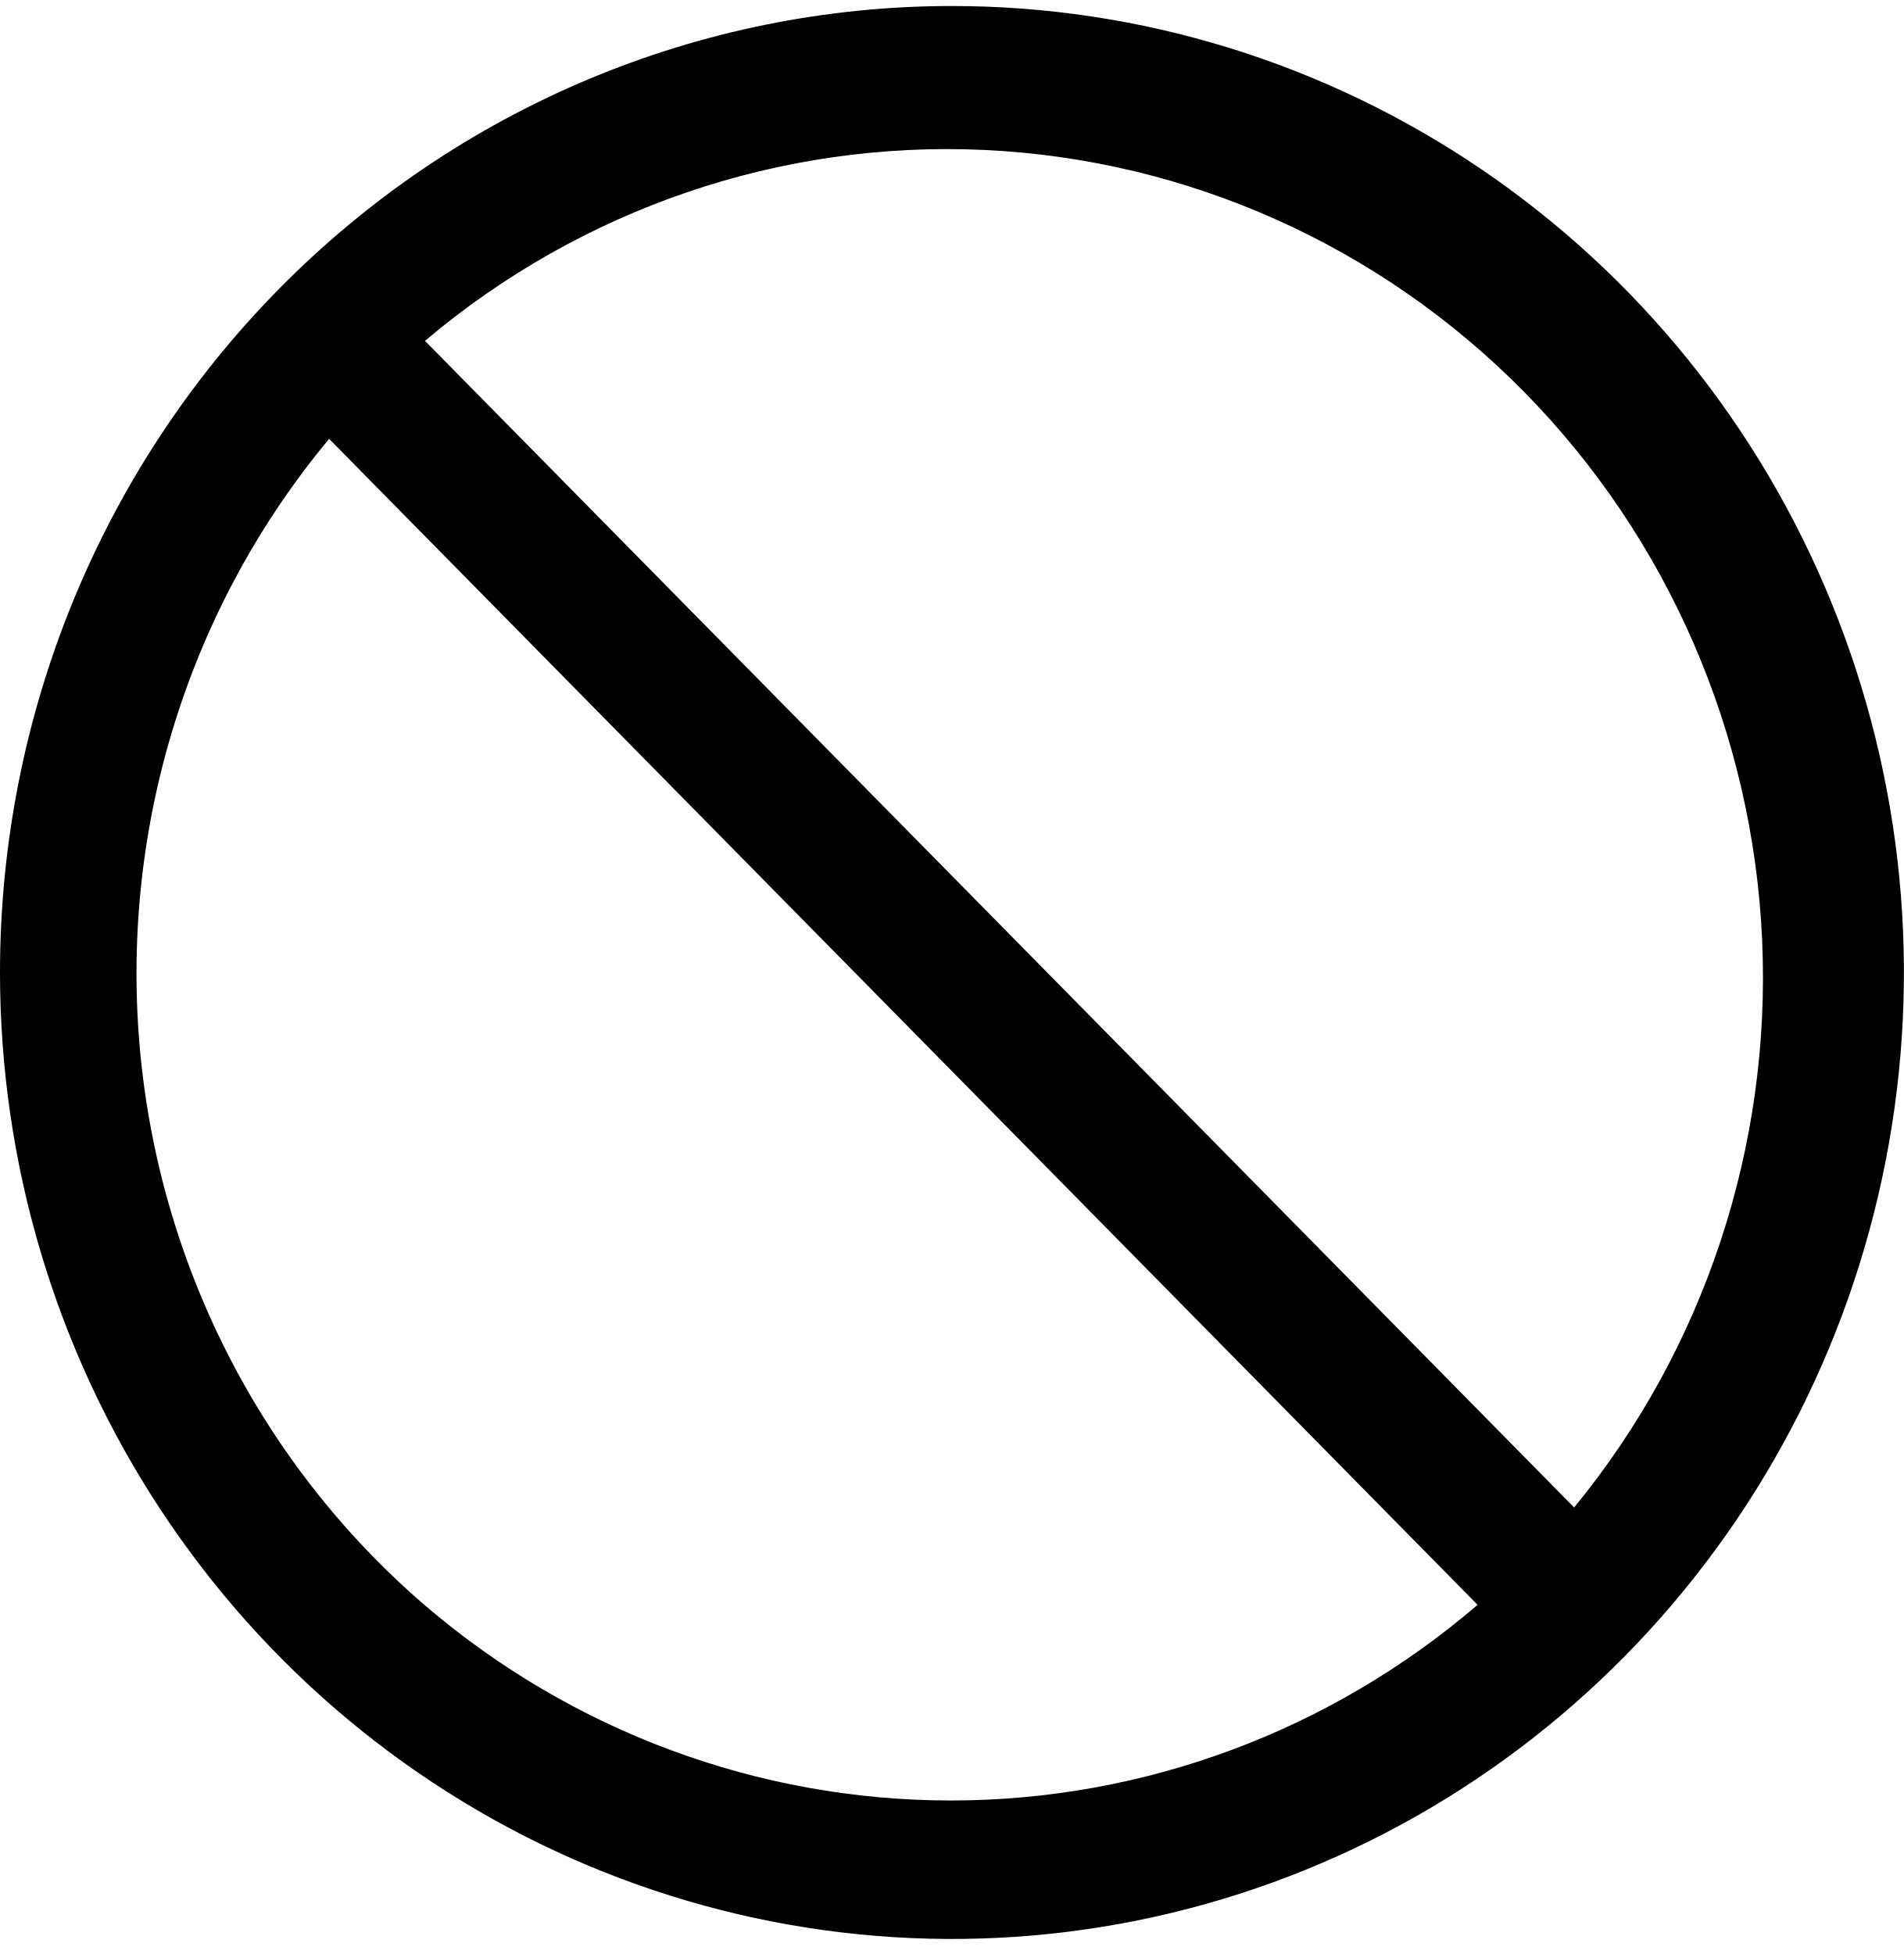
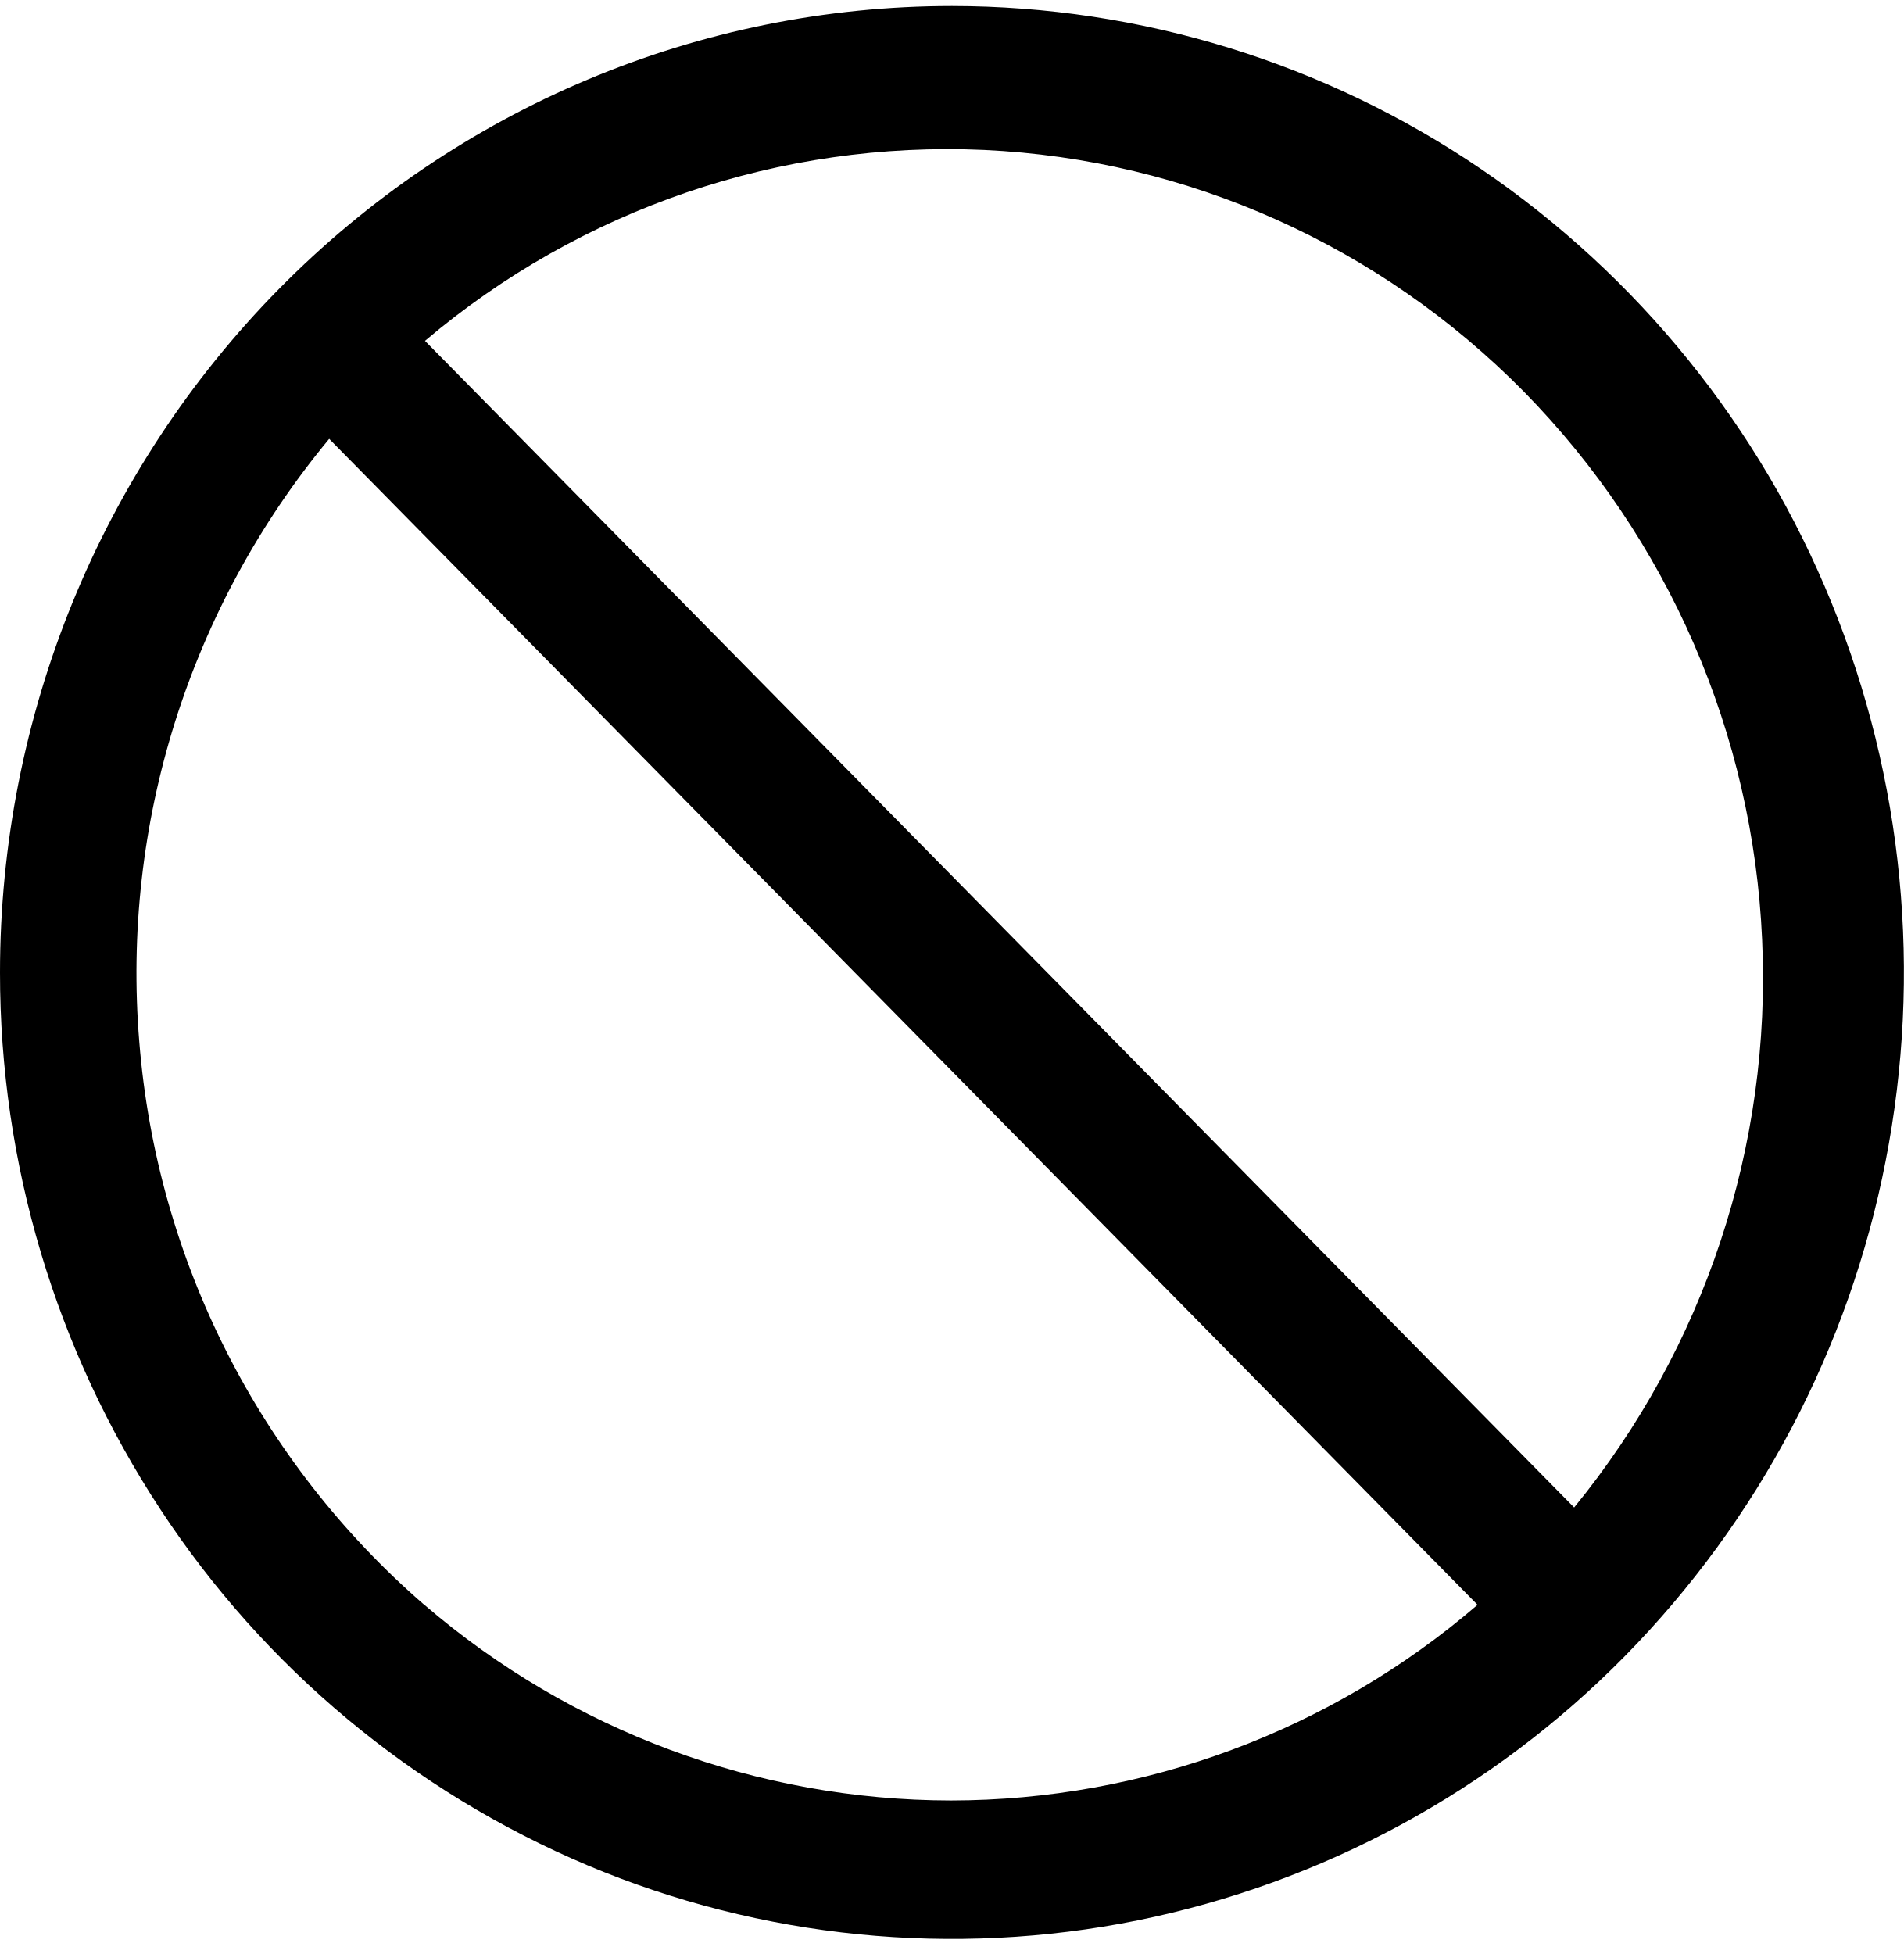
- <svg xmlns="http://www.w3.org/2000/svg" width="38" height="39" viewBox="0 0 38 39" fill="none">
-   <path d="M0 19.41C0 23.225 1.114 26.955 3.202 30.127C5.29 33.299 8.257 35.772 11.729 37.231C15.201 38.691 19.021 39.074 22.707 38.329C26.392 37.585 29.778 35.748 32.435 33.05C35.092 30.352 36.902 26.915 37.635 23.173C38.368 19.431 37.992 15.553 36.554 12.028C35.116 8.503 32.68 5.49 29.556 3.371C26.431 1.251 22.758 0.12 19 0.12C13.961 0.12 9.128 2.152 5.565 5.77C2.002 9.387 0 14.294 0 19.41ZM31.418 30.088L8.482 6.803C11.604 4.164 15.585 2.805 19.643 2.993C23.702 3.181 27.544 4.903 30.417 7.819C33.289 10.735 34.984 14.636 35.17 18.757C35.355 22.877 34.017 26.918 31.418 30.088ZM8.469 32.031C5.182 29.198 3.136 25.156 2.78 20.794C2.424 16.431 3.786 12.103 6.569 8.759L29.491 32.031C26.551 34.553 22.828 35.936 18.98 35.936C15.132 35.936 11.408 34.553 8.469 32.031Z" fill="black" />
+ <svg xmlns="http://www.w3.org/2000/svg" width="38" height="39" fill="none">
+   <path d="M0 19.41a19.5 19.5 0 0 0 3.202 10.717 19.065 19.065 0 0 0 8.527 7.104 18.735 18.735 0 0 0 10.978 1.098 18.914 18.914 0 0 0 9.728-5.279 19.383 19.383 0 0 0 5.2-9.877c.733-3.742.357-7.62-1.081-11.145a19.23 19.23 0 0 0-6.998-8.657A18.797 18.797 0 0 0 19 .12c-5.04 0-9.872 2.032-13.435 5.65C2.002 9.387 0 14.294 0 19.41Zm31.418 10.678L8.482 6.803a16.13 16.13 0 0 1 11.162-3.81c4.058.188 7.9 1.91 10.773 4.826a16.653 16.653 0 0 1 4.753 10.938 16.697 16.697 0 0 1-3.752 11.331Zm-22.95 1.943A16.618 16.618 0 0 1 2.78 20.794 16.701 16.701 0 0 1 6.57 8.759L29.49 32.031a16.14 16.14 0 0 1-10.511 3.905A16.14 16.14 0 0 1 8.469 32.03Z" fill="#000" />
</svg>
